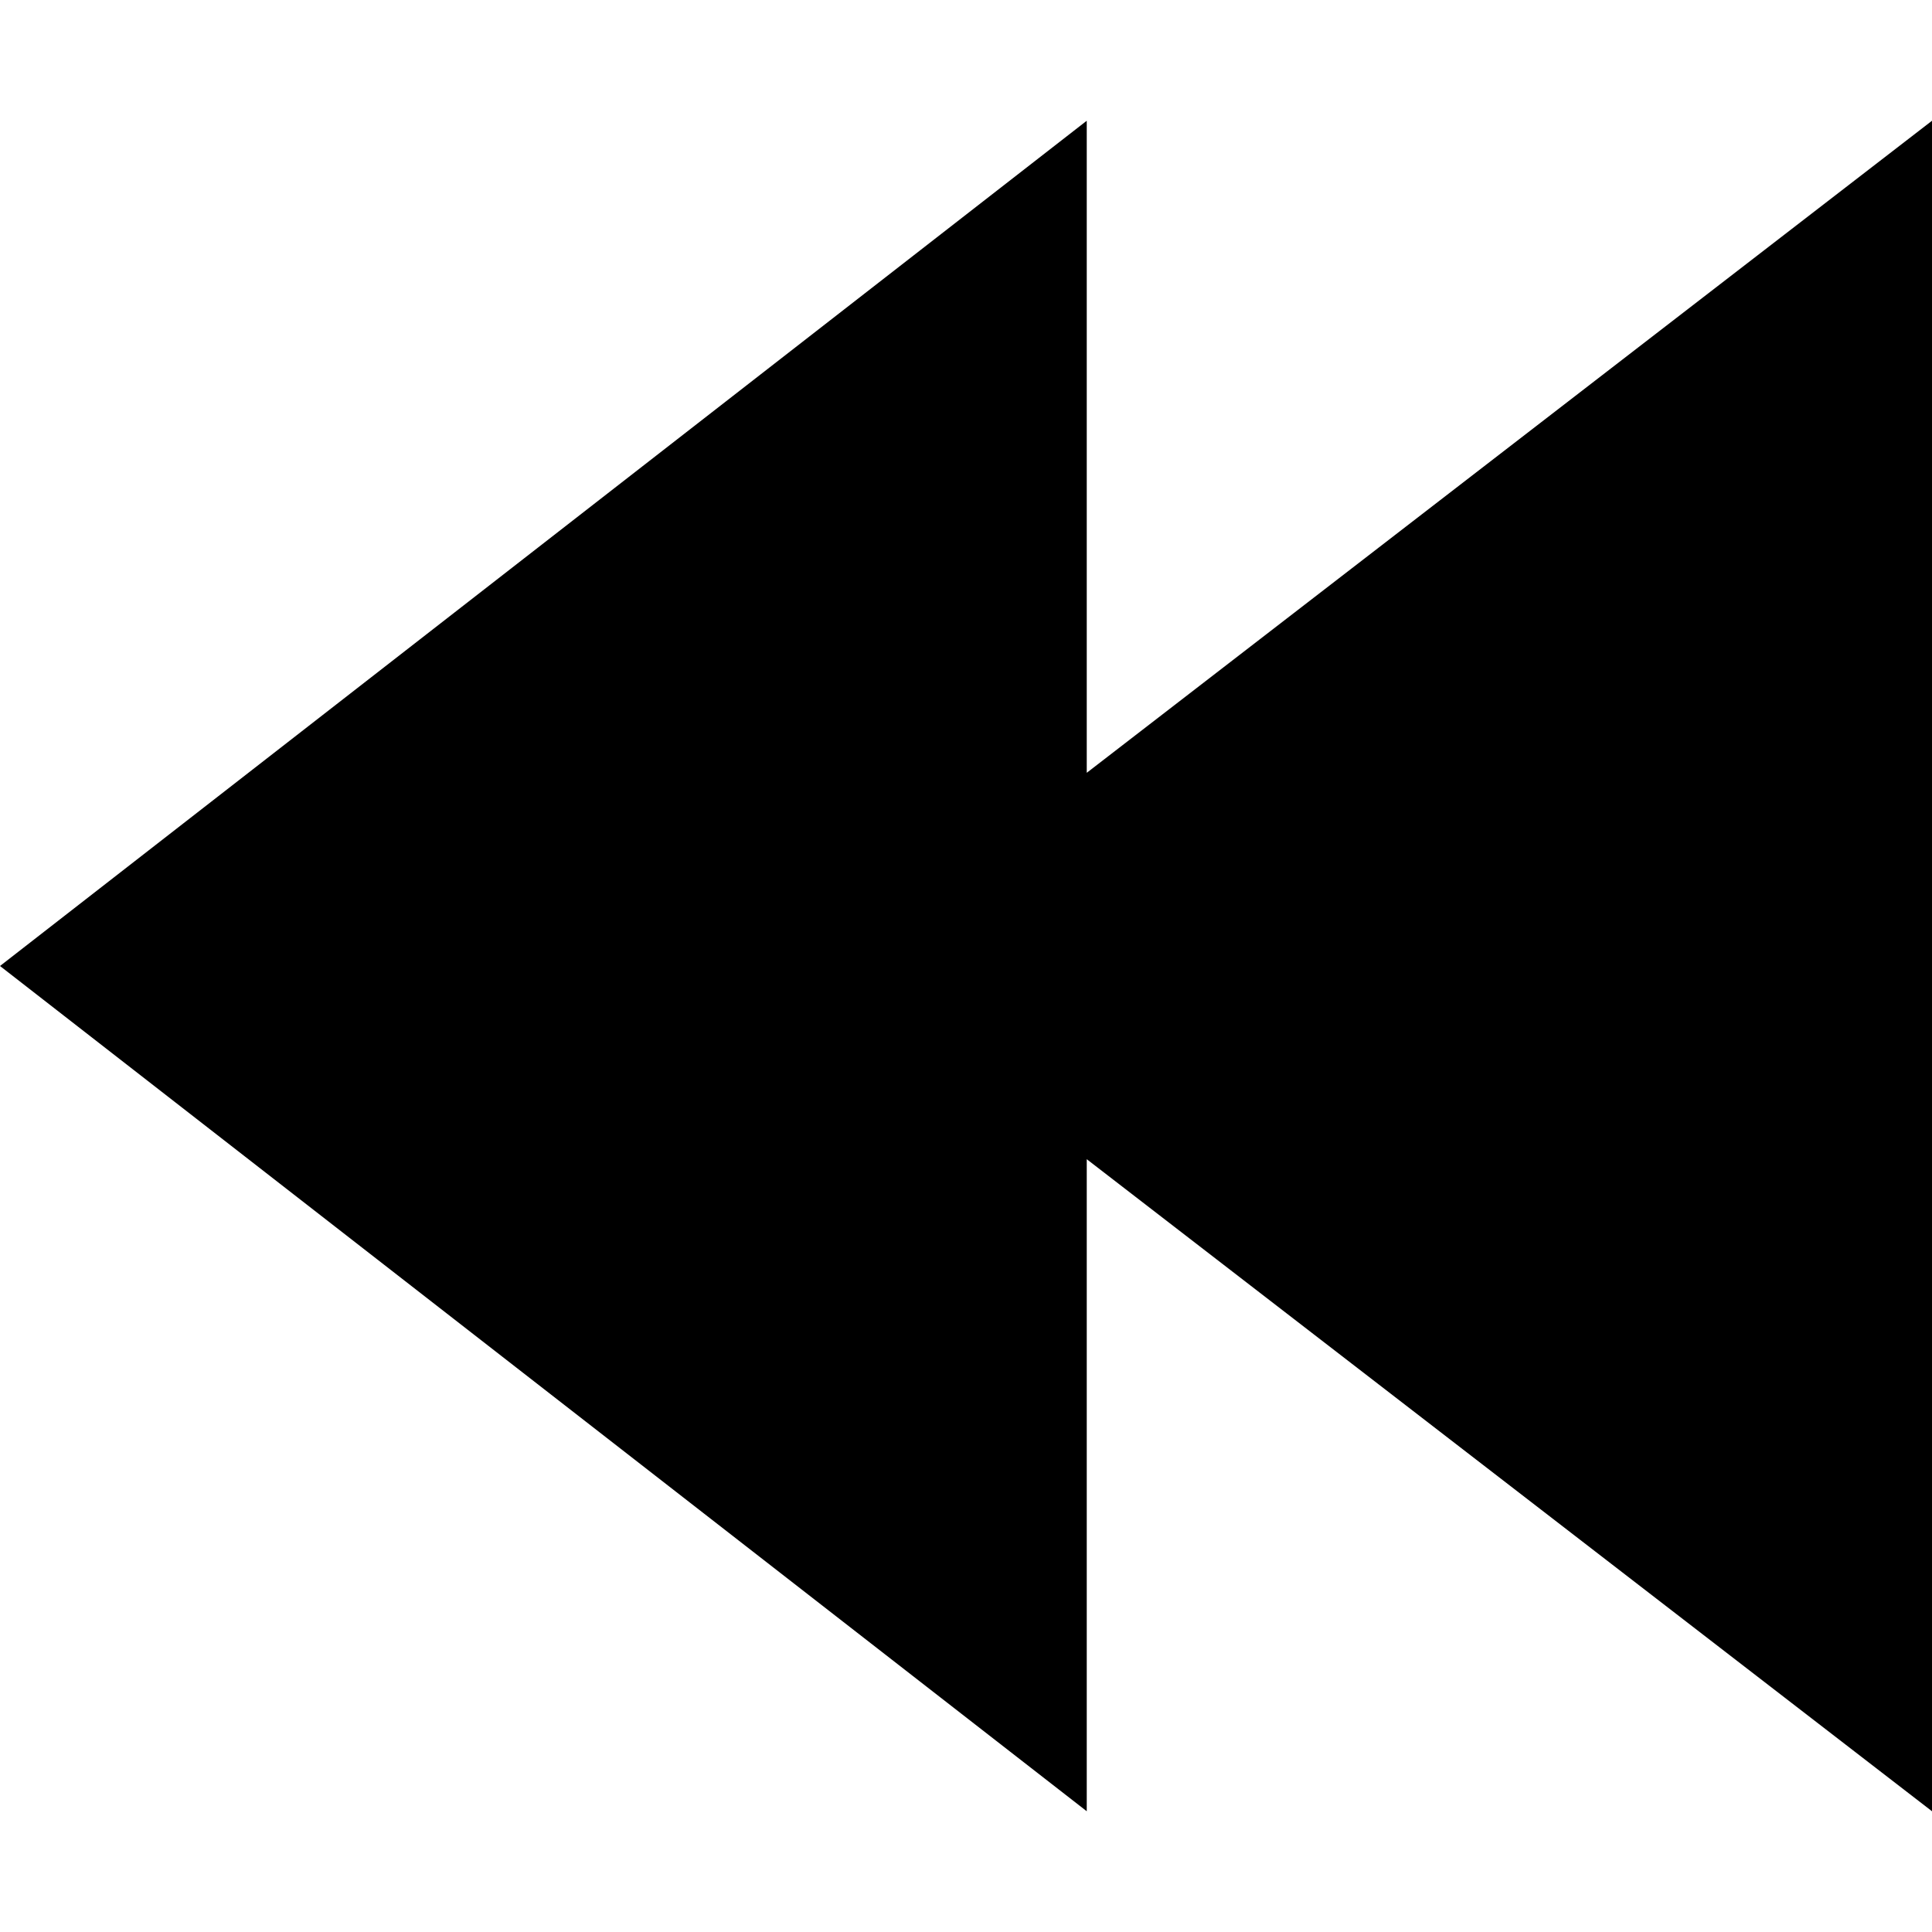
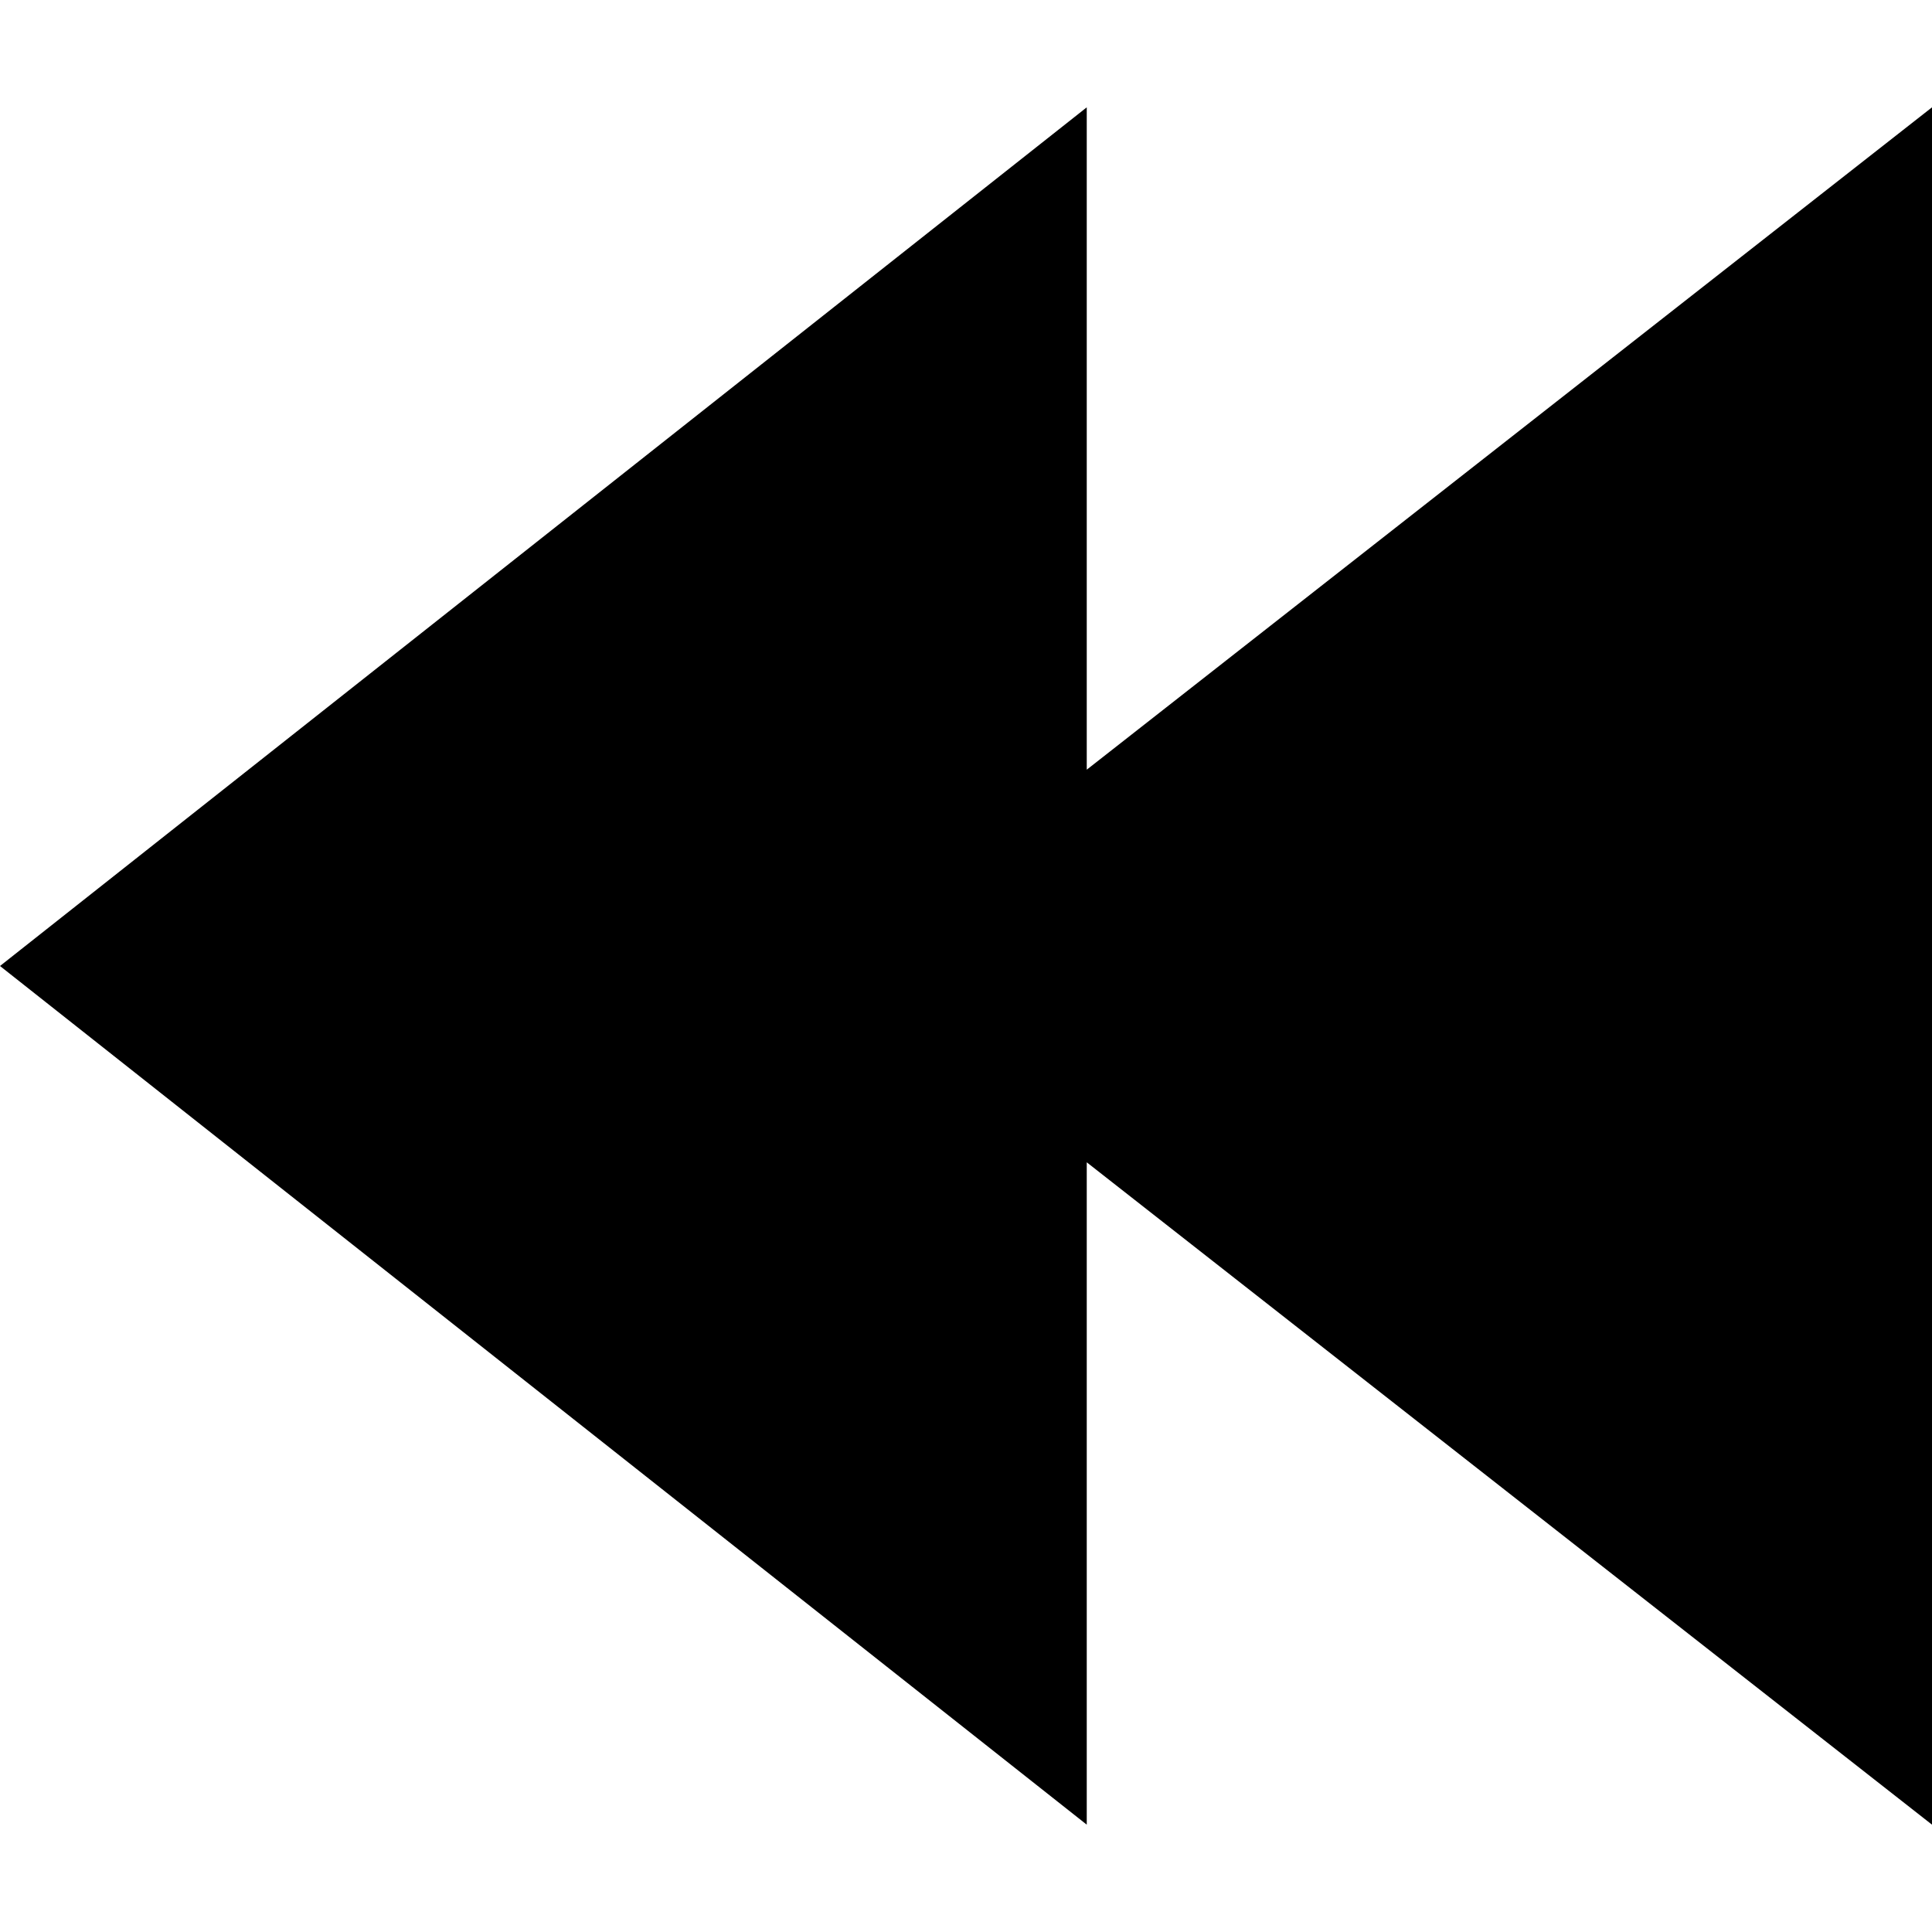
- <svg xmlns="http://www.w3.org/2000/svg" version="1.1" id="Layer_1" x="0px" y="0px" width="16px" height="16px" viewBox="0 0 16 16" enable-background="new 0 0 16 16" xml:space="preserve">
-   <polygon points="9,1 0,8 9,15 9,9.6 16,15 16,1 9,6.4 " />
+ <svg xmlns="http://www.w3.org/2000/svg" width="18px" height="18px" viewBox="0 0 18 18" version="1.1">
+   <g>
+     <polygon points="10.125 1 0 9 10.125 17 10.125 10.829 18 17 18 1 10.125 7.171" />
+   </g>
</svg>
